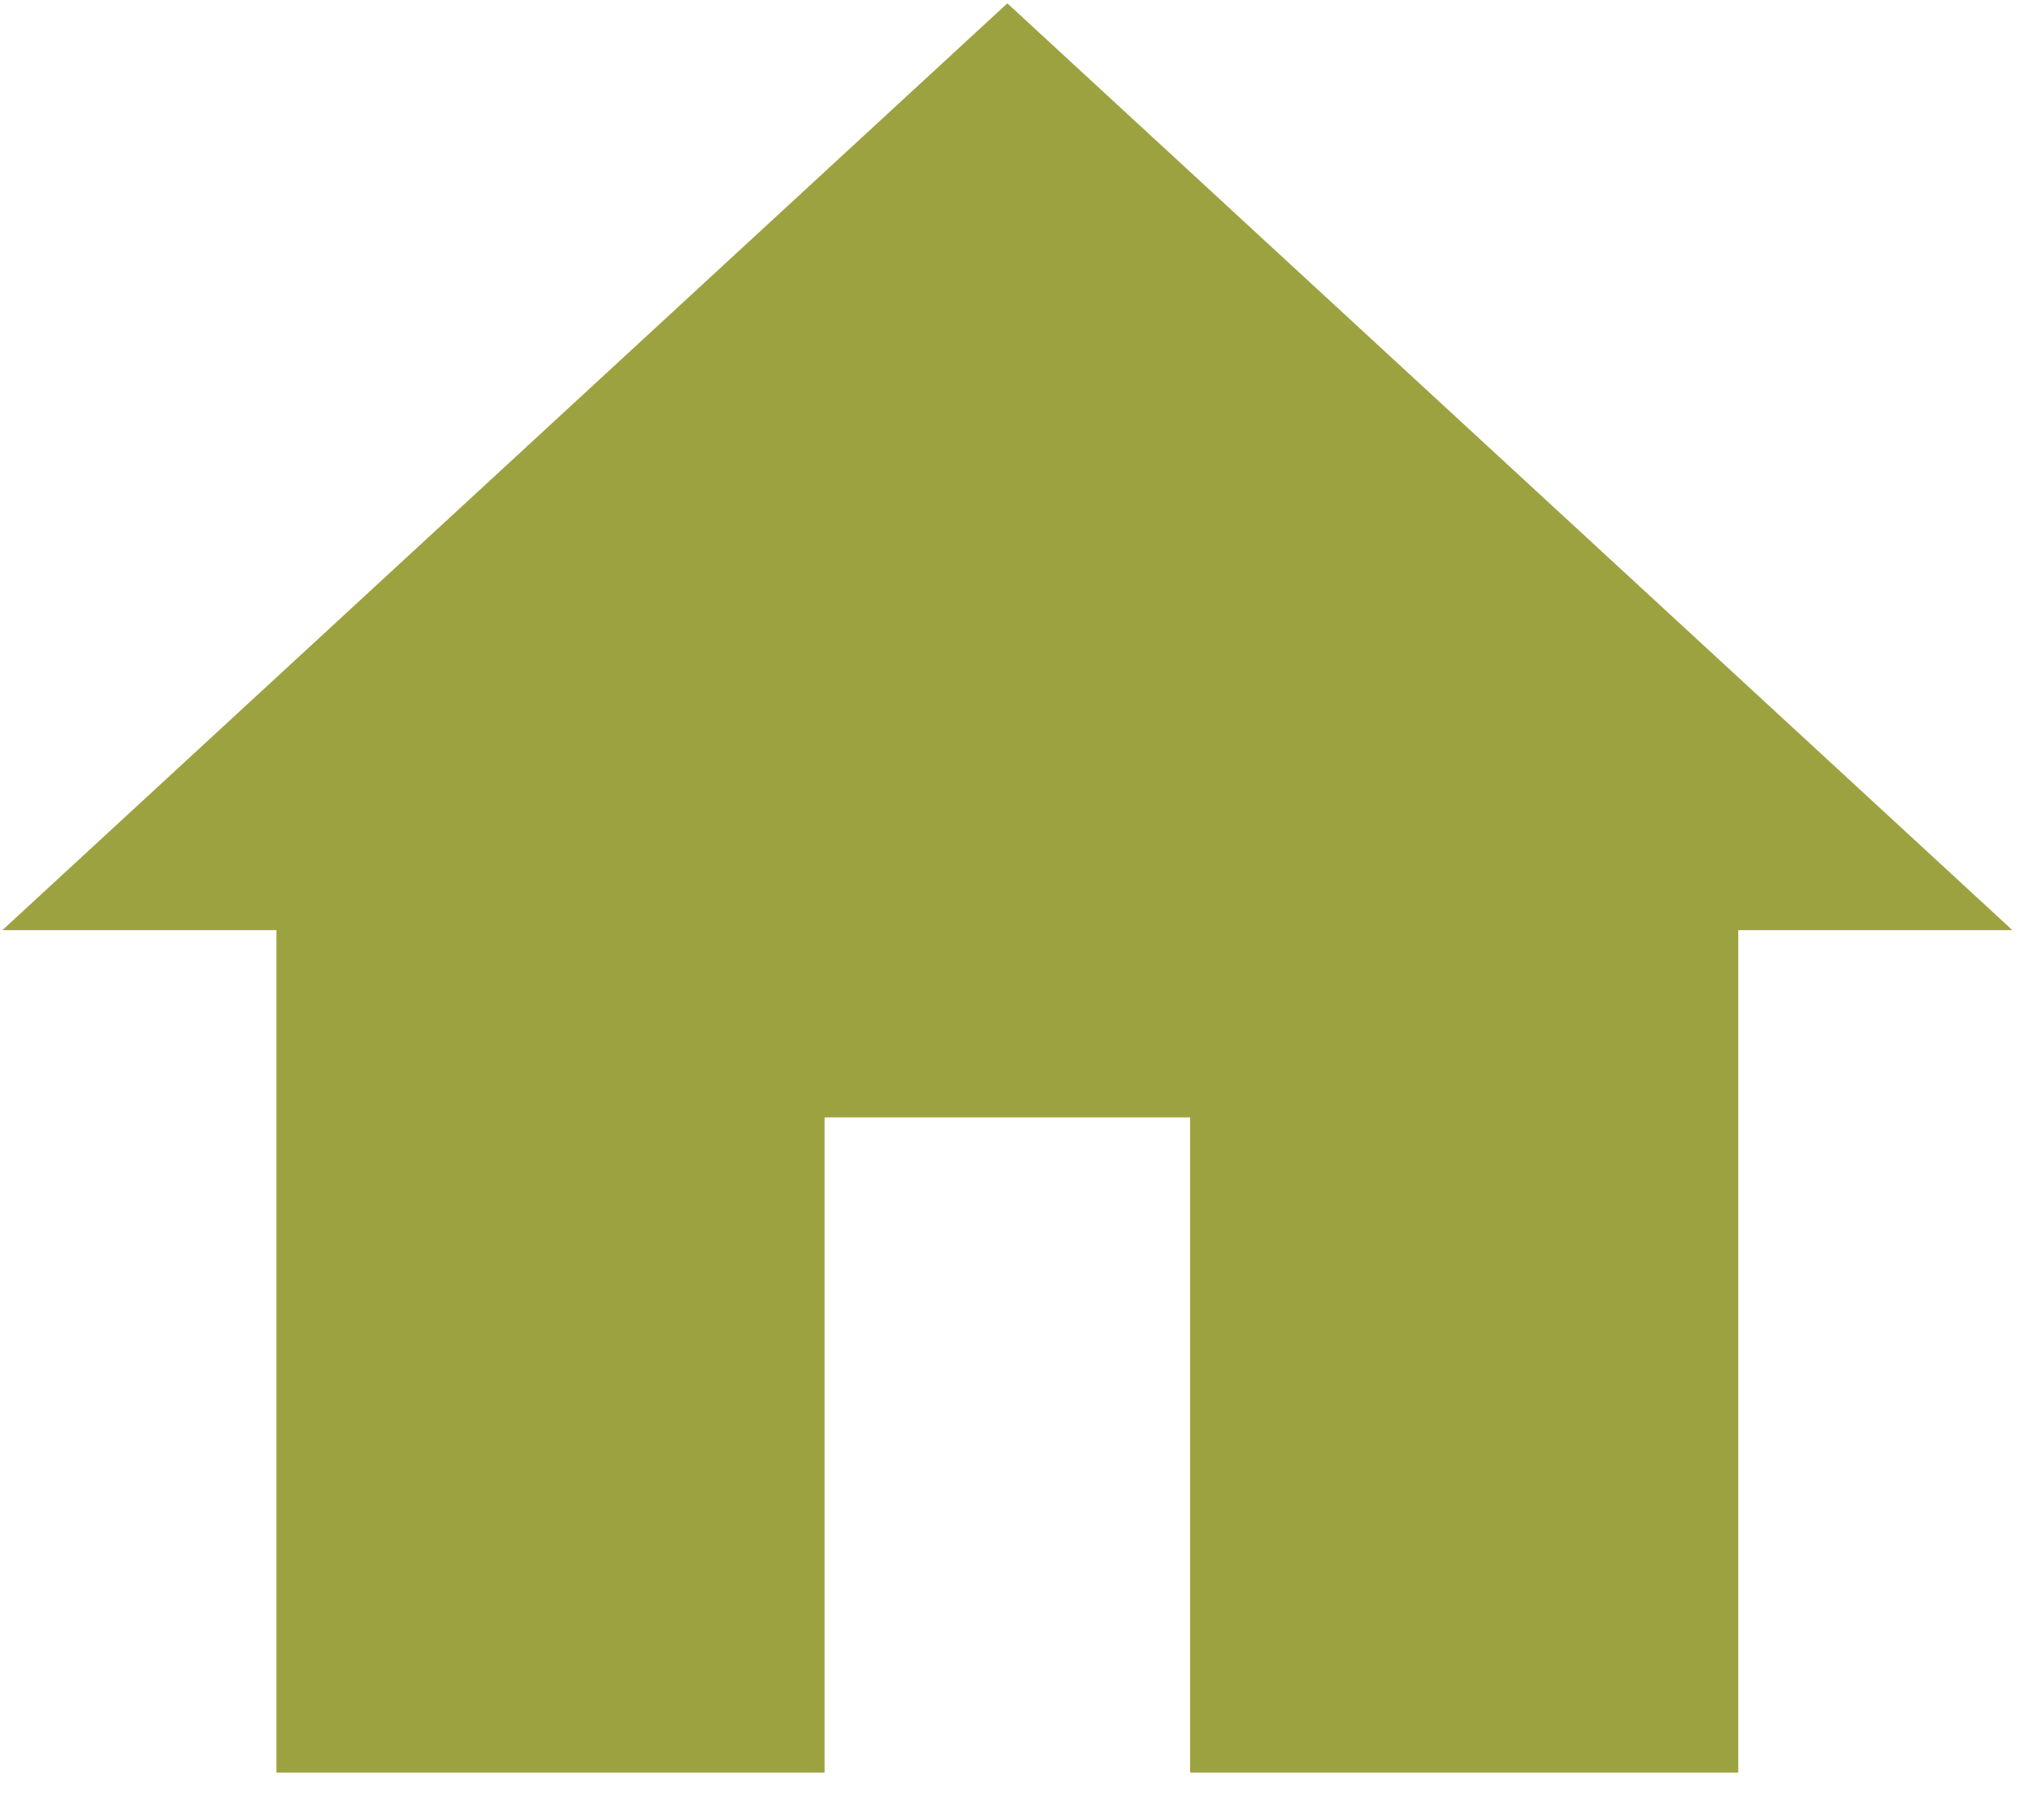
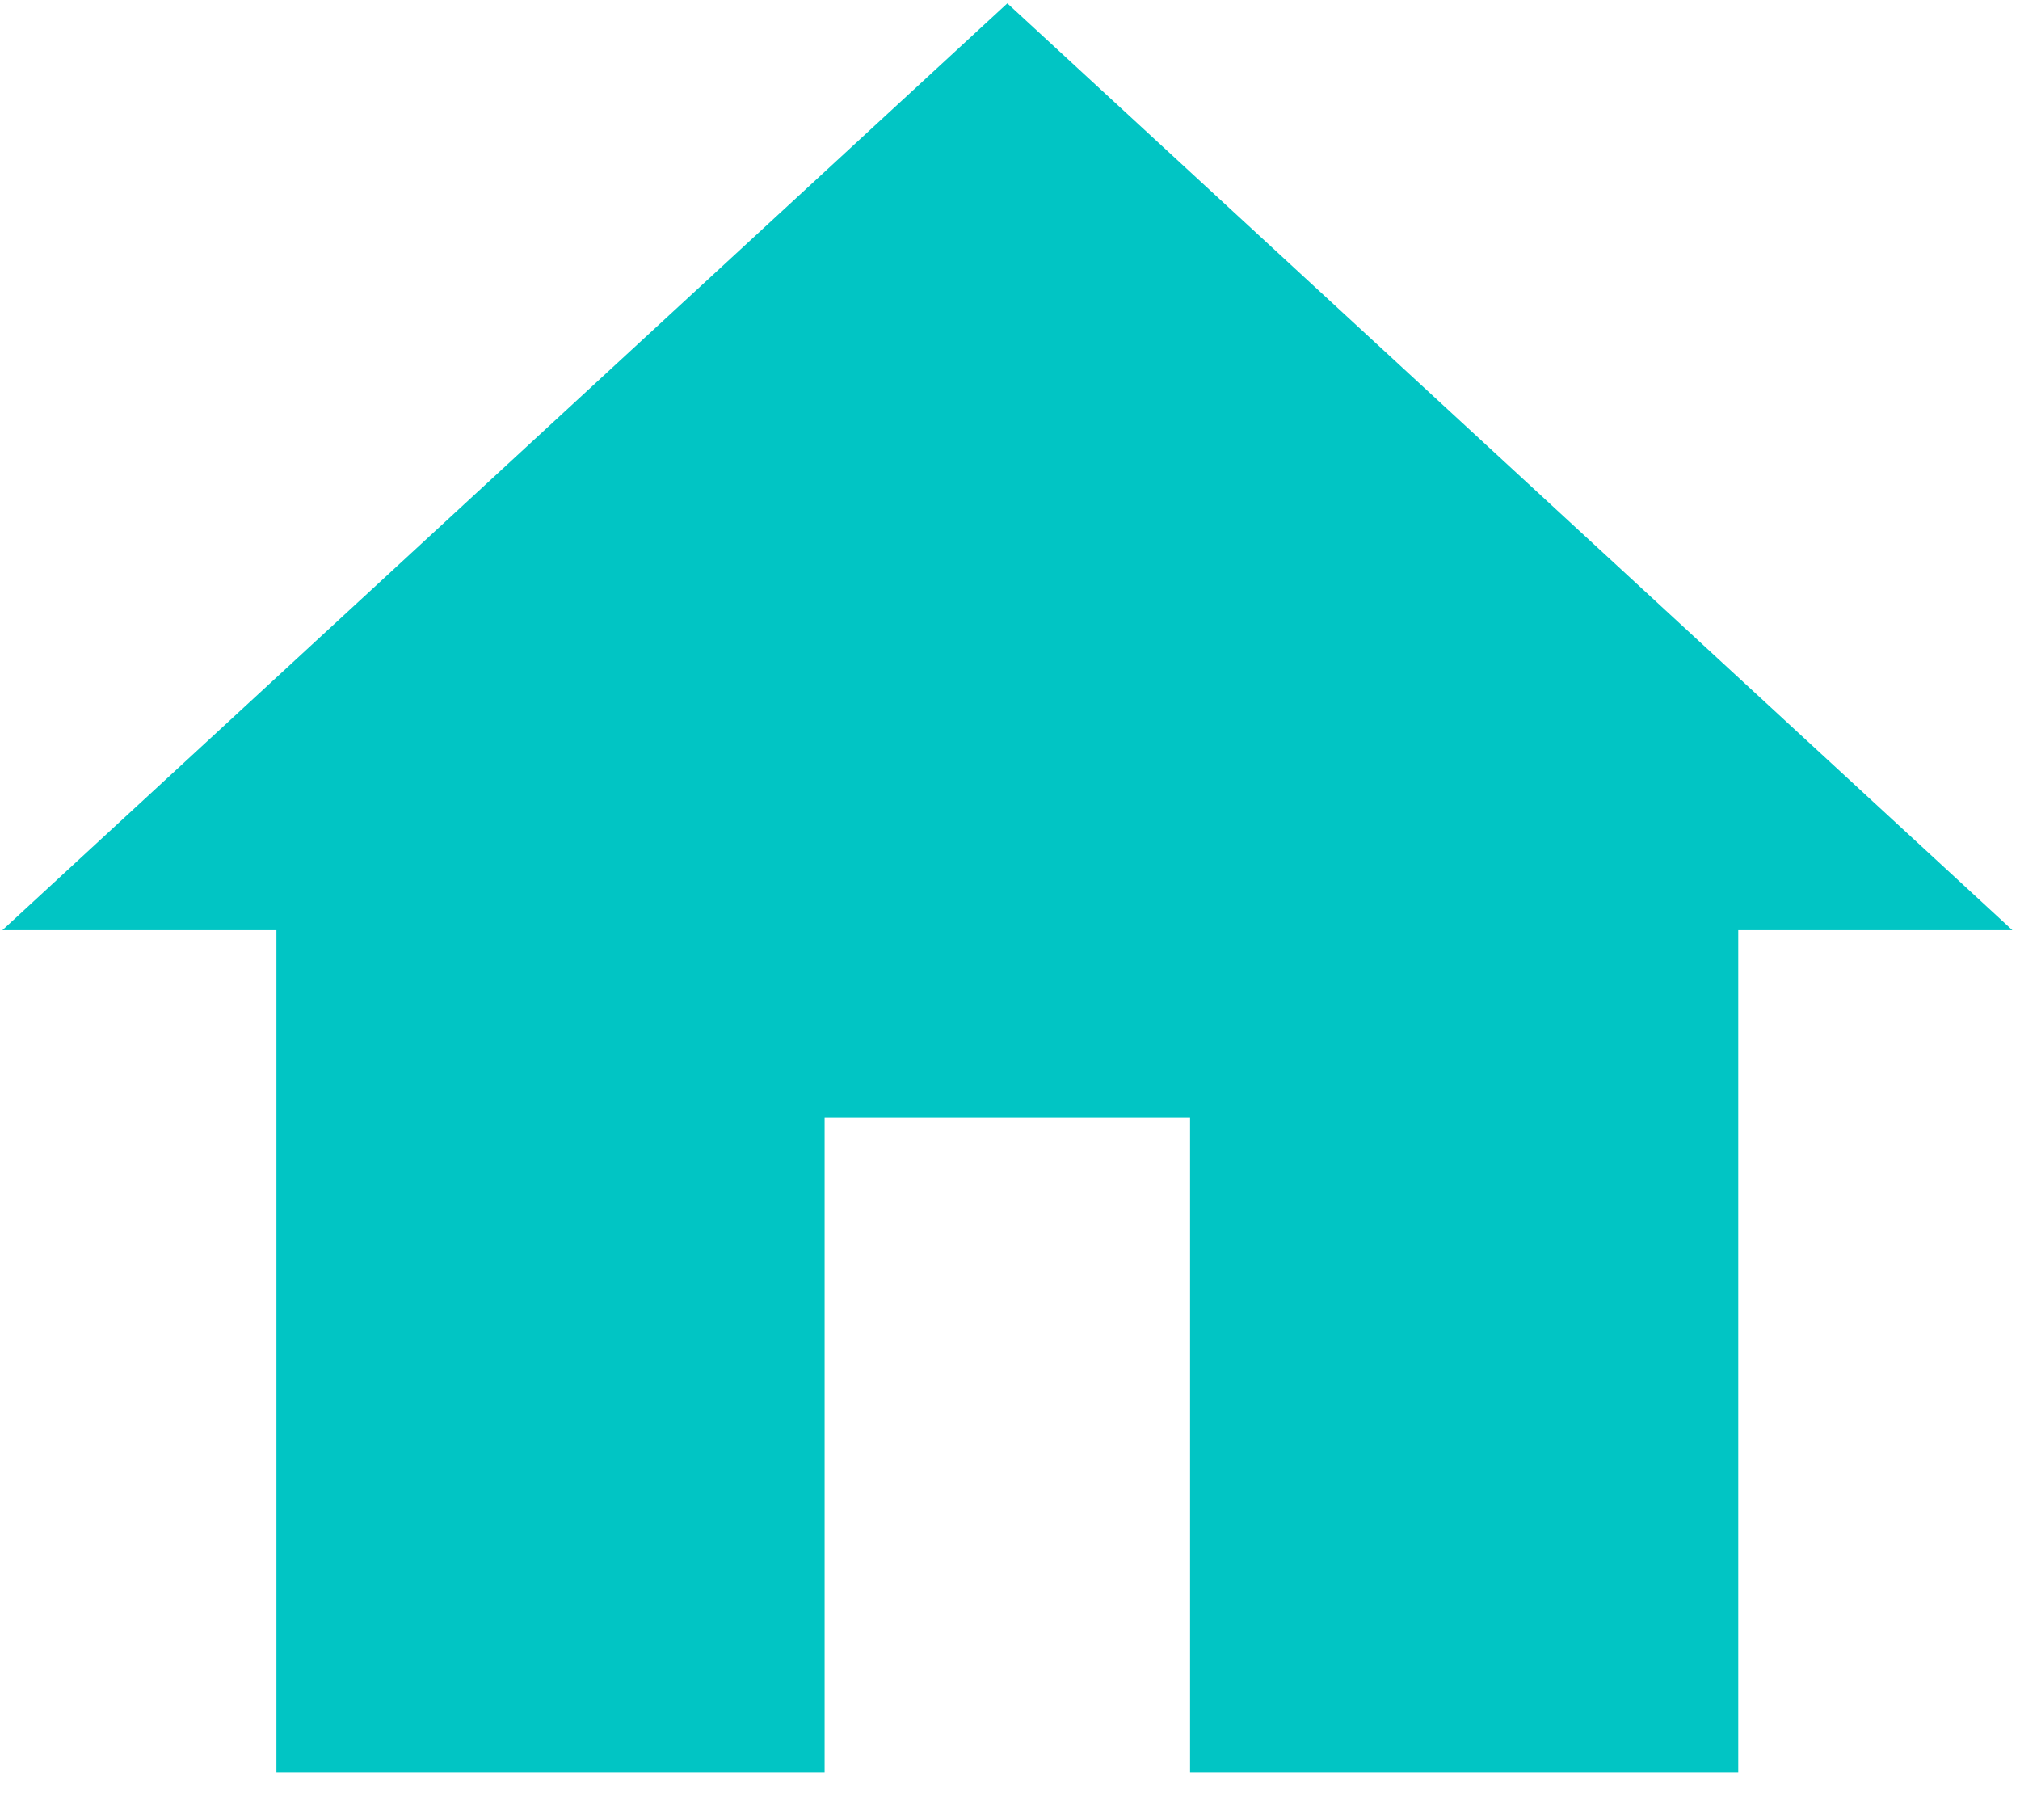
<svg xmlns="http://www.w3.org/2000/svg" fill="#000000" width="23.646" height="21.292" style="">
  <rect id="backgroundrect" width="100%" height="100%" x="0" y="0" fill="none" stroke="none" class="" style="" />
  <g class="currentLayer" style="">
-     <path d="M11.792,0.039 L0.028,10.886 L3.236,10.886 L3.236,20.746 L9.653,20.746 L9.653,13.077 L13.931,13.077 L13.931,20.746 L20.348,20.746 L20.348,10.886 L23.557,10.886 L11.792,0.039 z" id="svg_1" class="" opacity="1" fill="#9da240" fill-opacity="1" />
+     <path d="M18.075,9.331 L6.311,20.178 L9.519,20.178 L9.519,30.038 L15.936,30.038 L15.936,22.369 L20.214,22.369 L20.214,30.038 L26.631,30.038 L26.631,20.178 L29.84,20.178 L18.075,9.331 z" id="svg_1" class="selected" opacity="1" fill="#01c5c4" fill-opacity="1" transform="translate(-6.283186,-9.292035) " />
  </g>
</svg>
